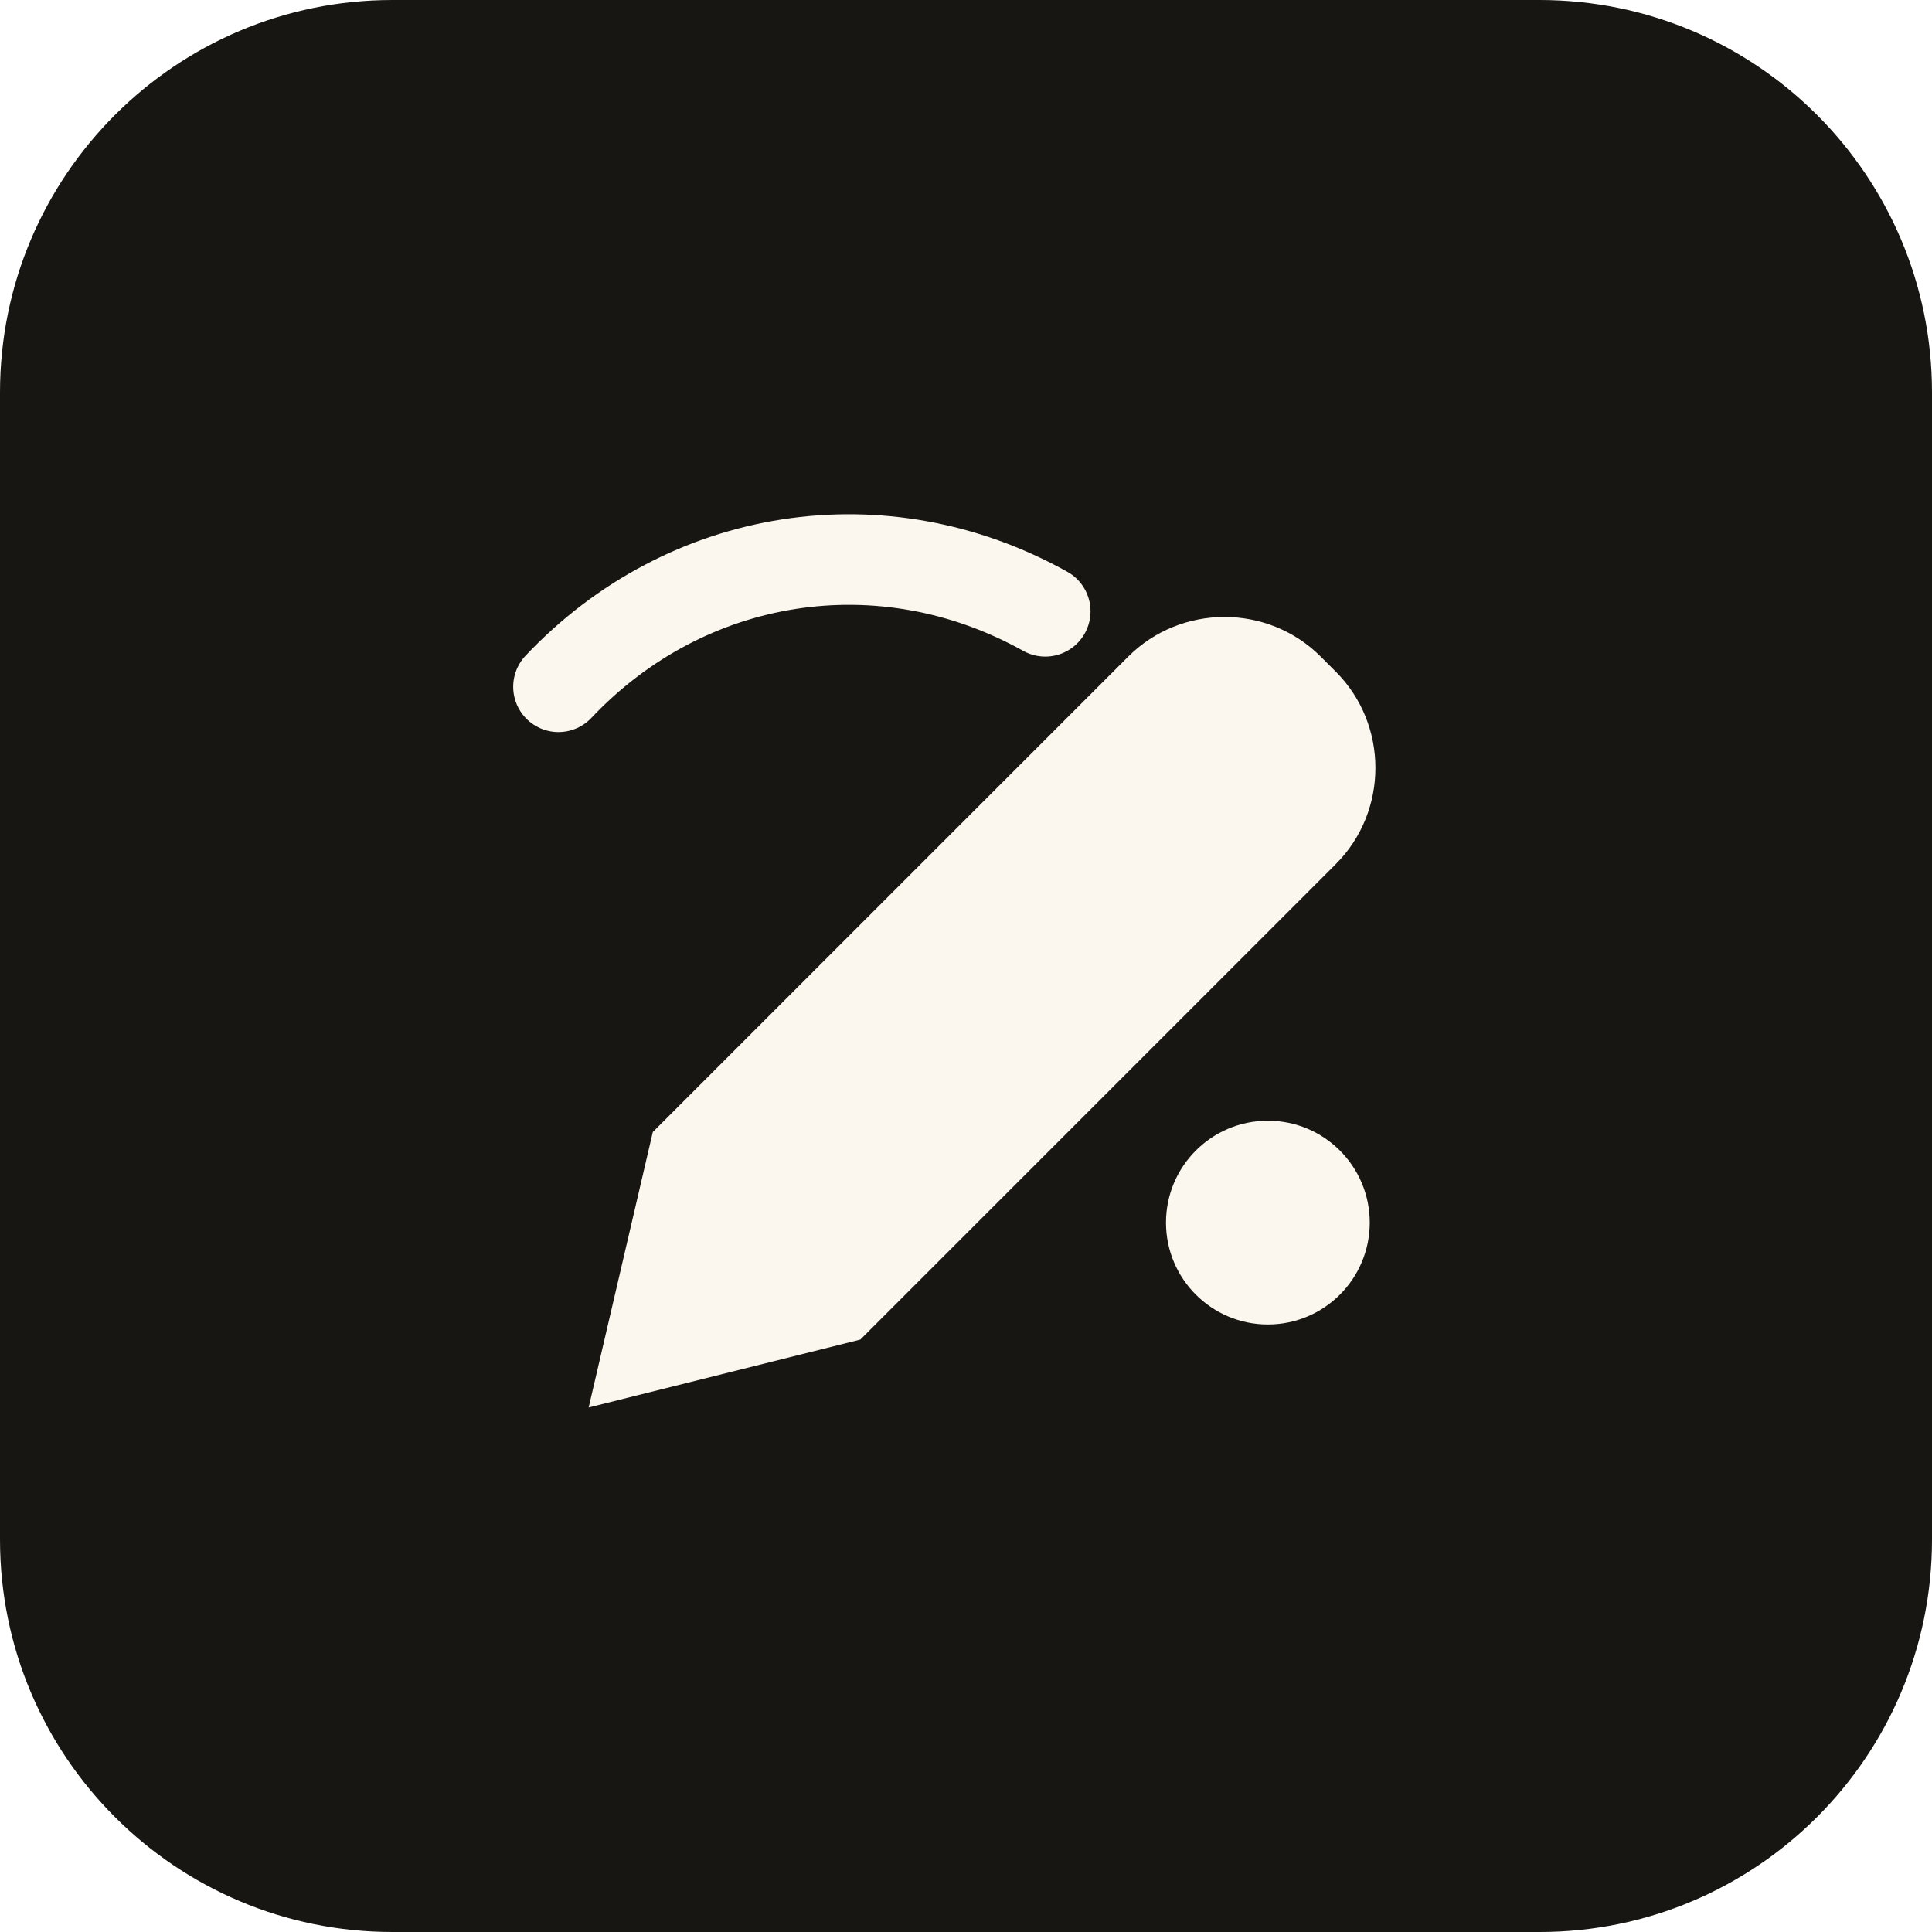
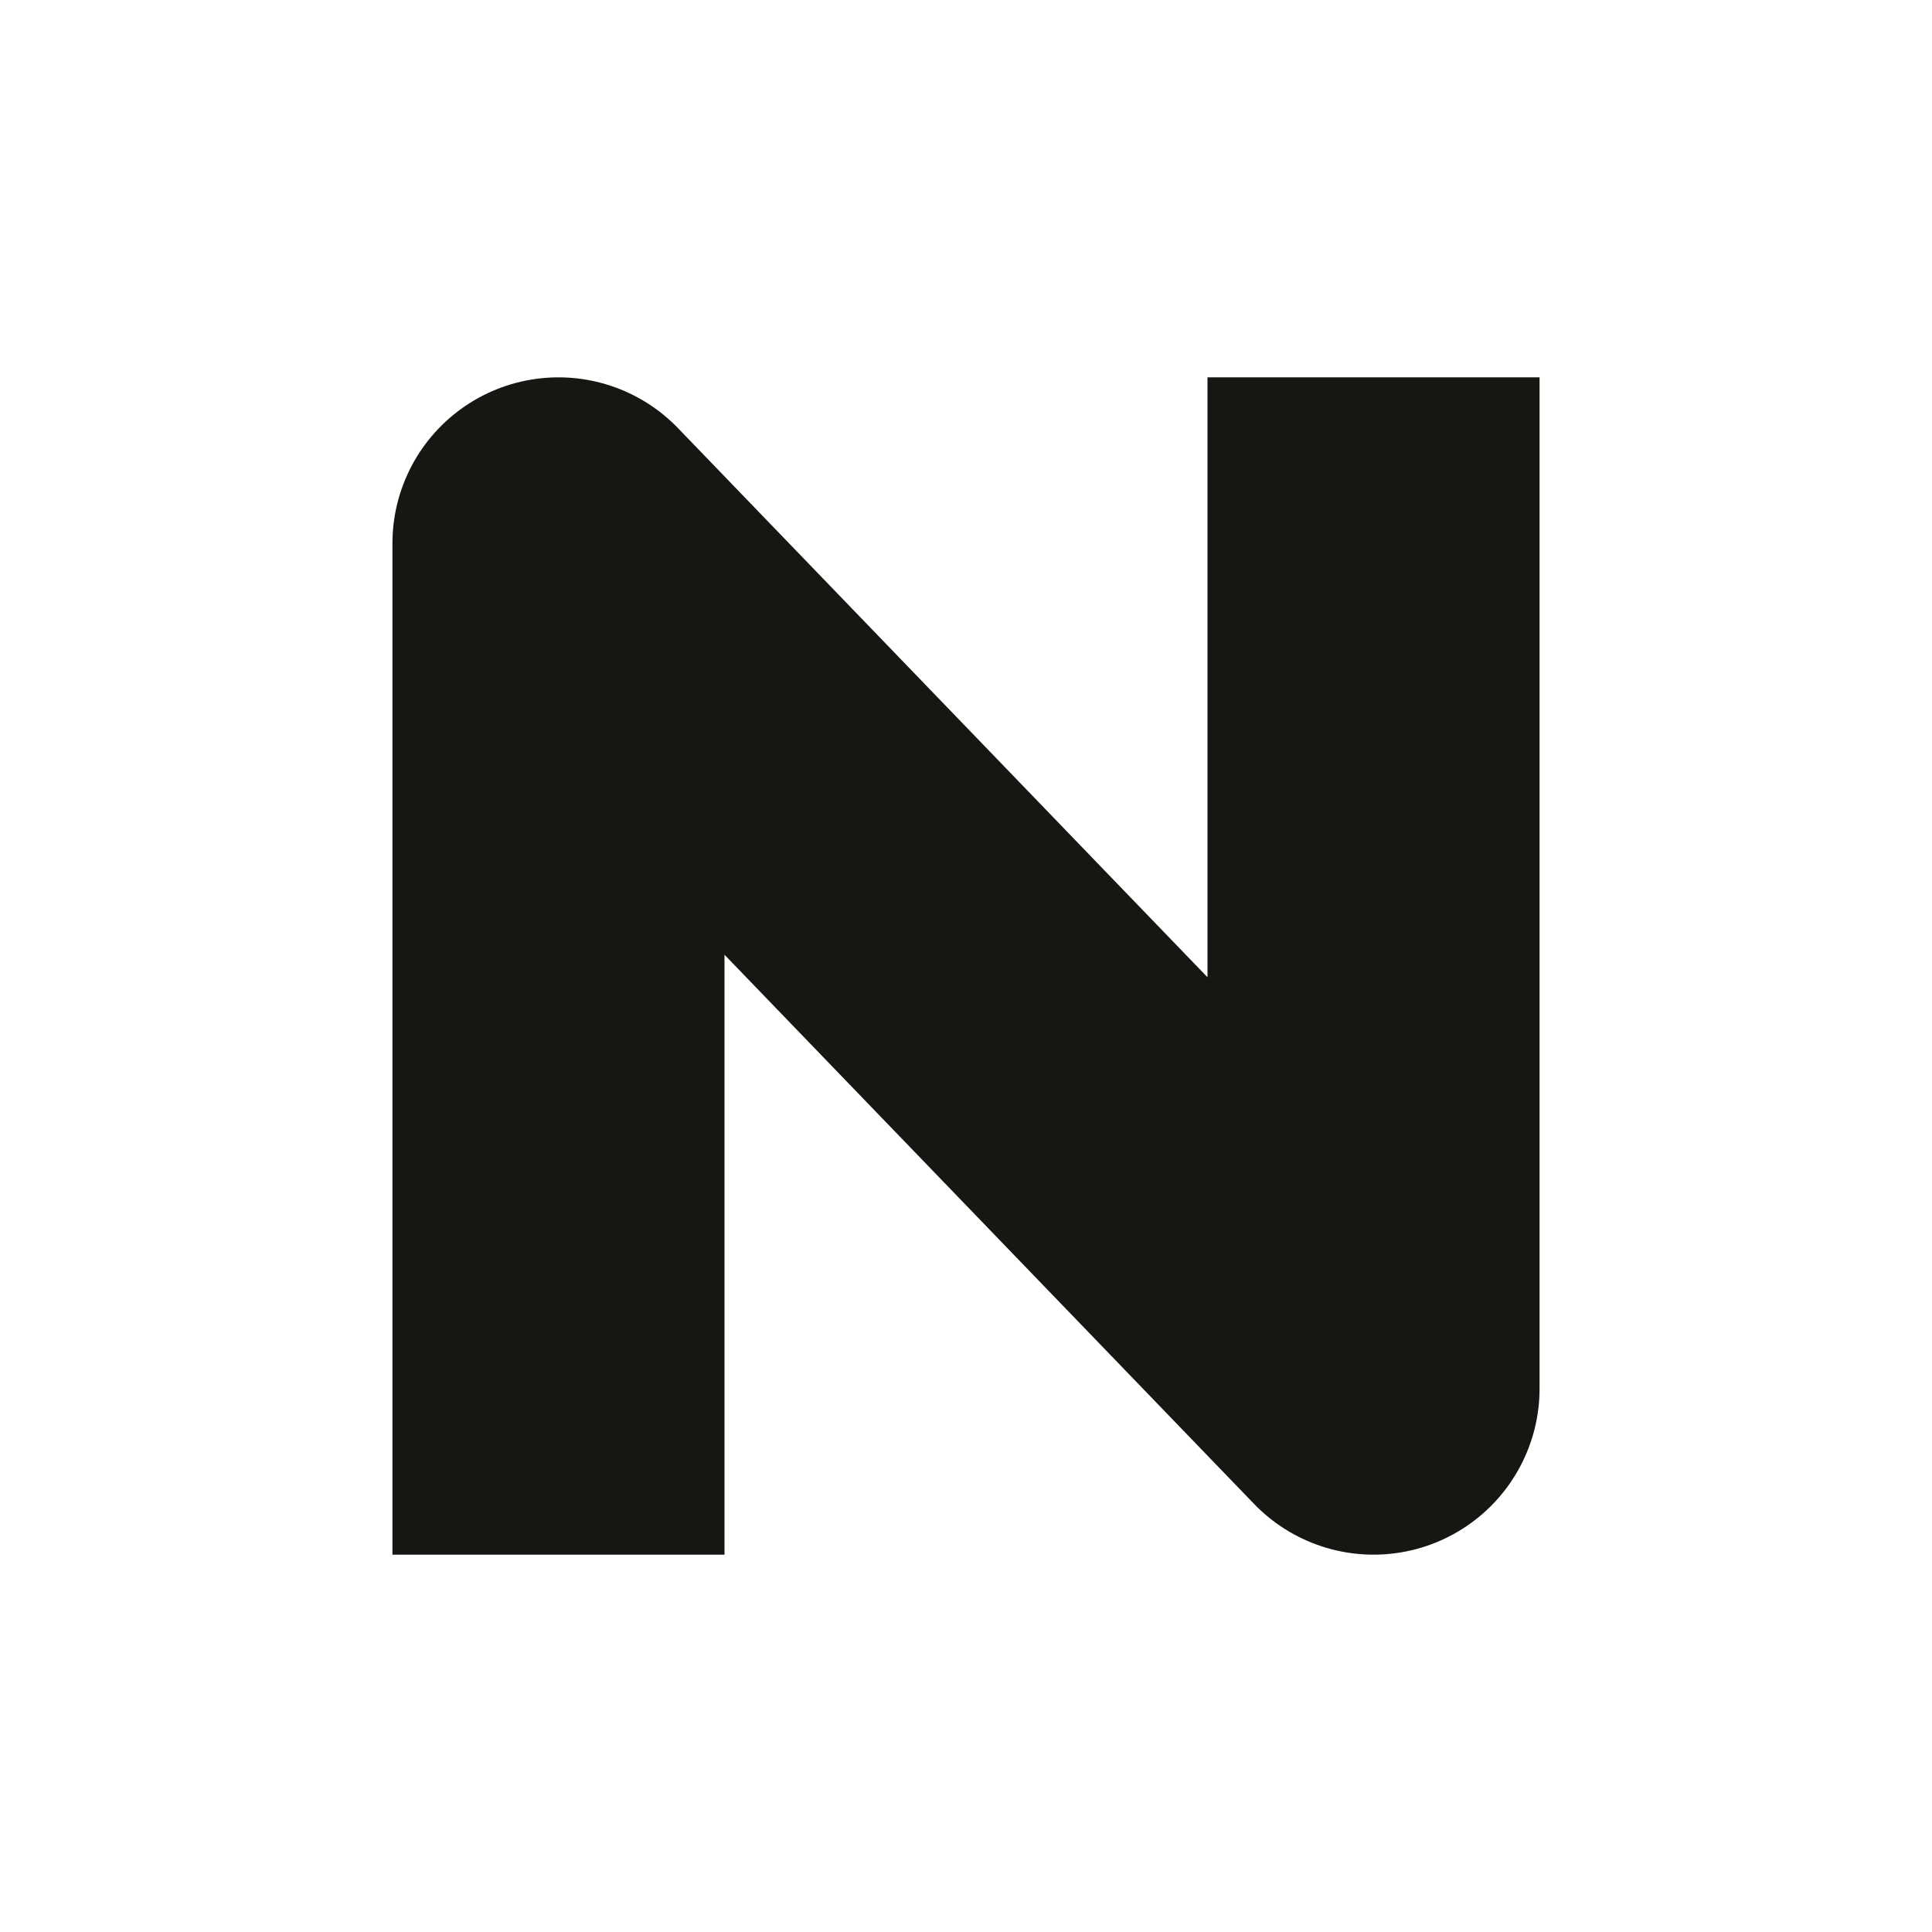
<svg xmlns="http://www.w3.org/2000/svg" viewBox="0 0 512 512" role="img" aria-label="Nibleaf">
-   <rect width="512" height="512" rx="104" fill="#181612" />
-   <path d="M173 300 299 174c14-14 37-14 51 0l4 4c14 14 14 37 0 51L228 355l-72 18 17-73Z" fill="#FBF7EE" />
-   <path d="M148 182c34-36 86-44 129-20" fill="none" stroke="#FBF7EE" stroke-linecap="round" stroke-width="24" />
-   <circle cx="336" cy="324" r="27" fill="#FBF7EE" />
+   <path d="M148 368V144L364 368V144" fill="none" stroke="#181612" stroke-linecap="square" stroke-linejoin="round" stroke-width="88" />
</svg>
